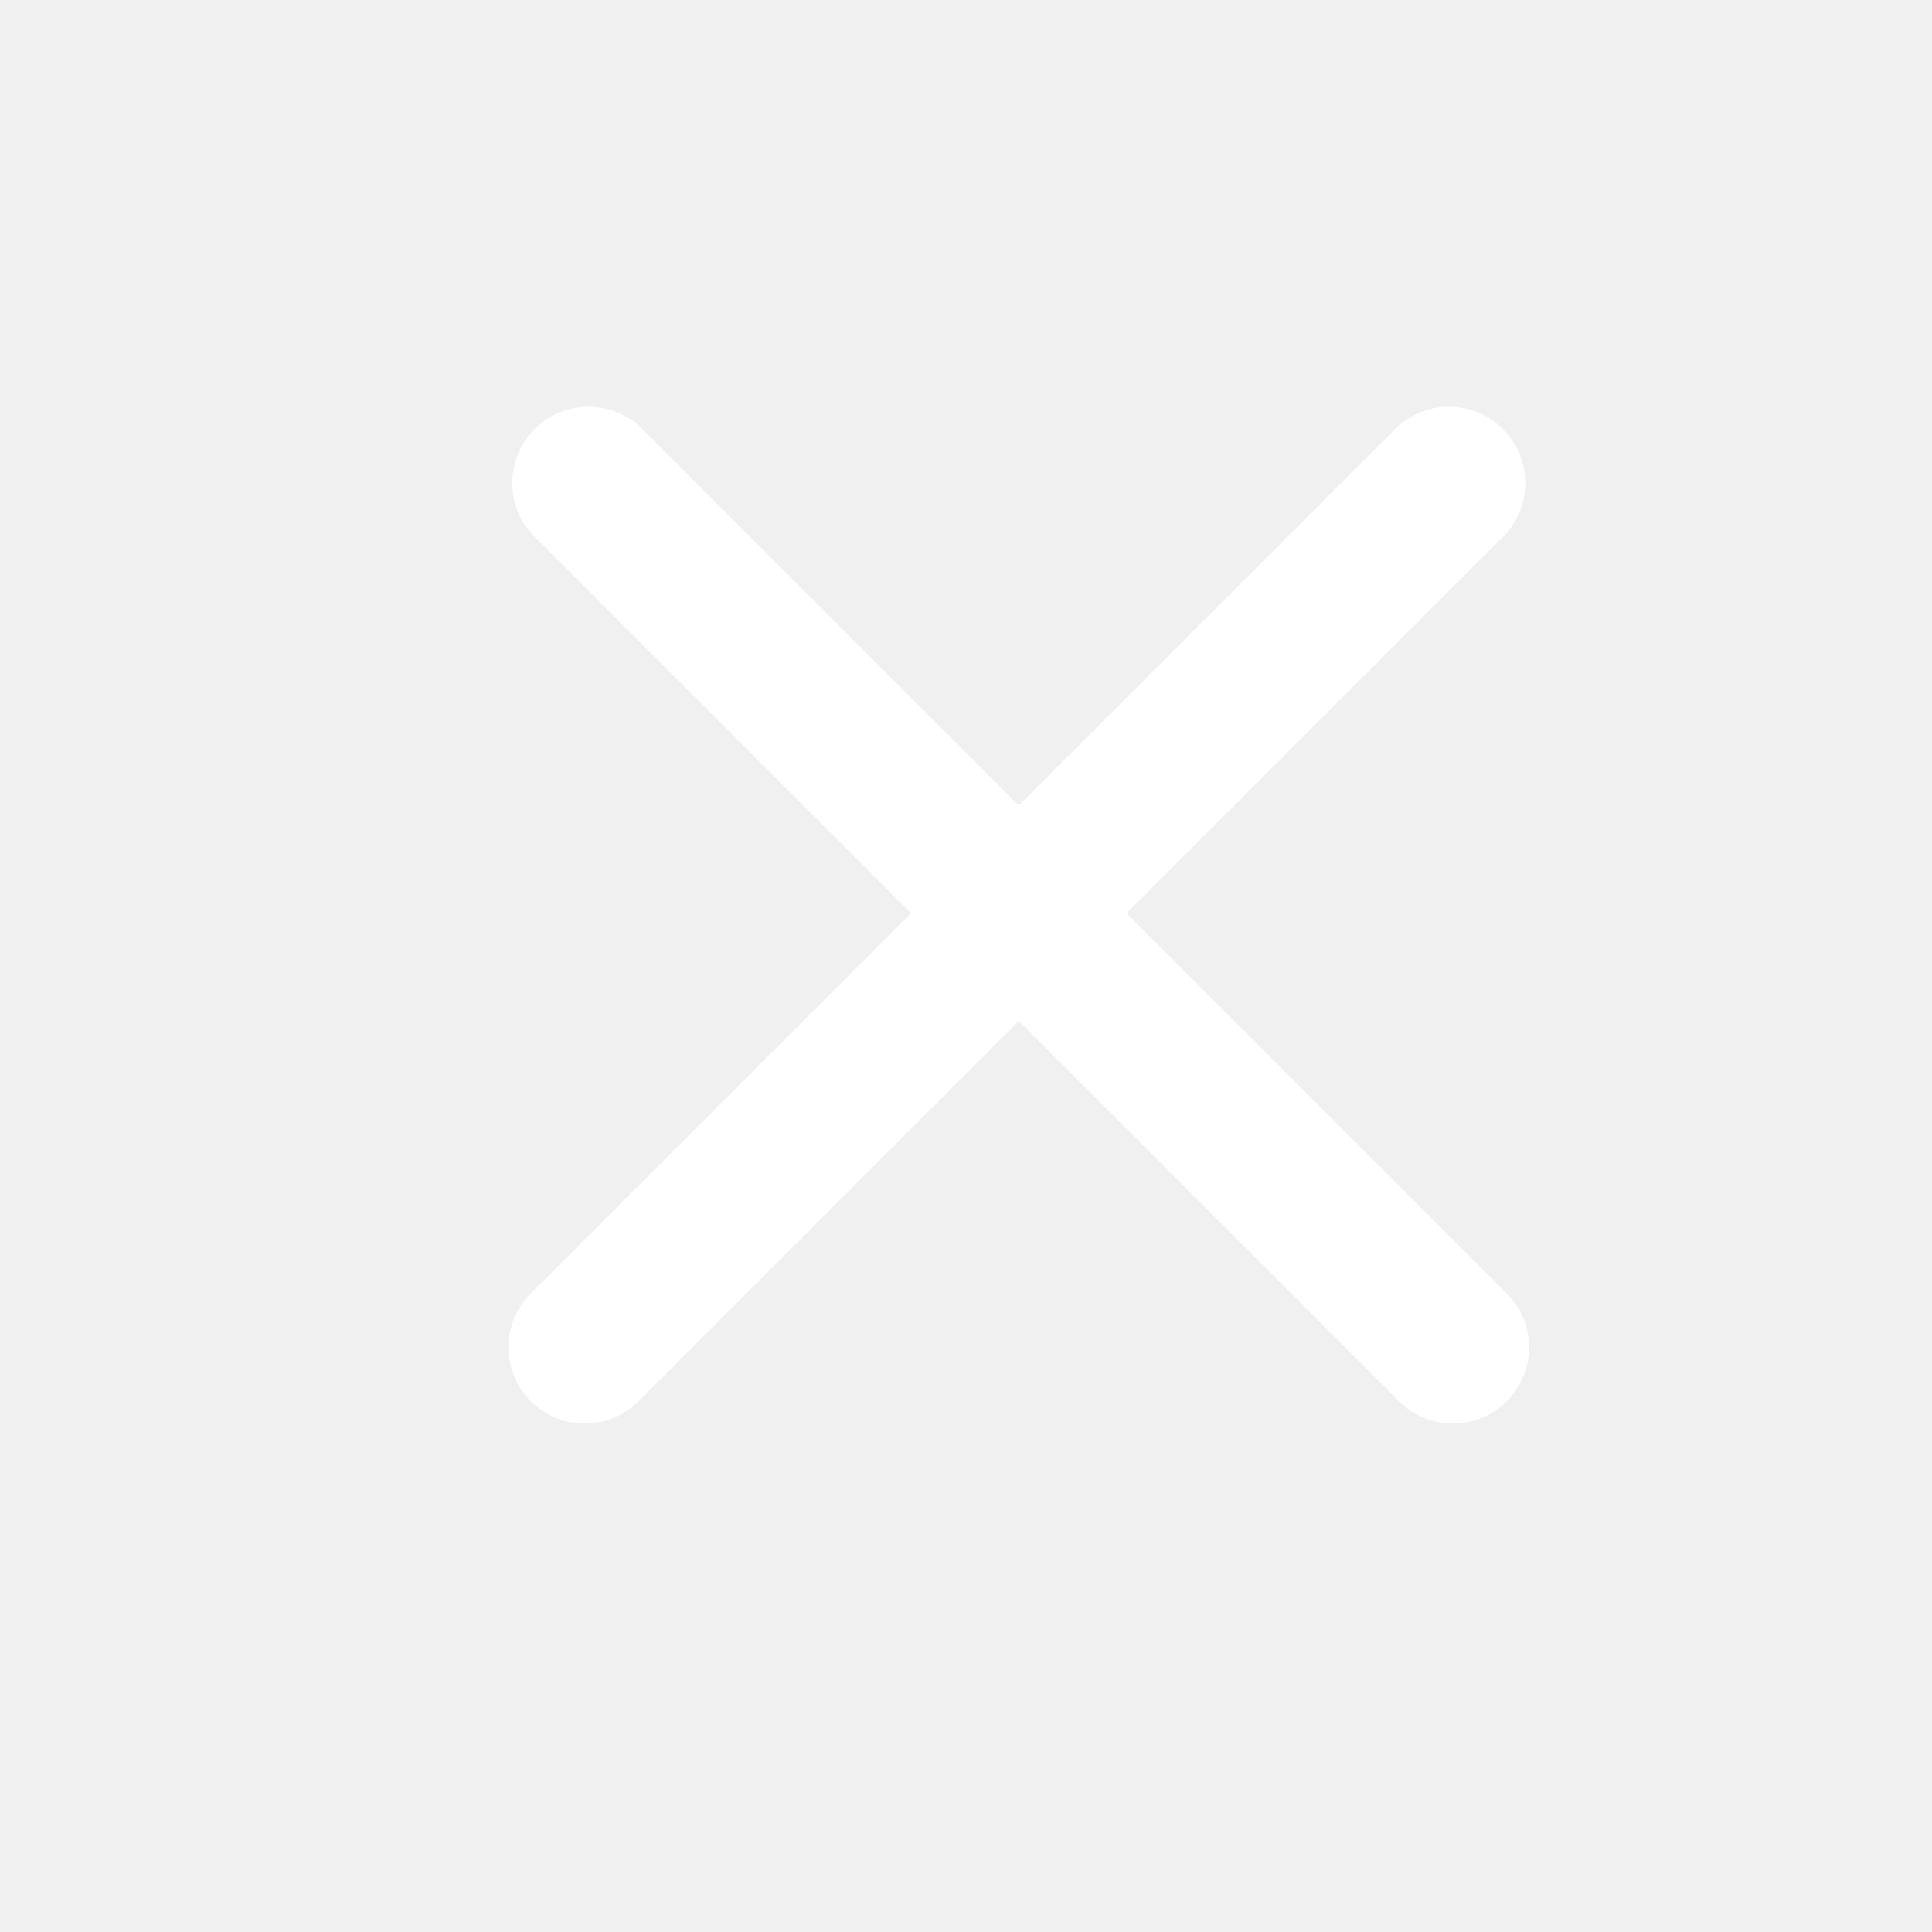
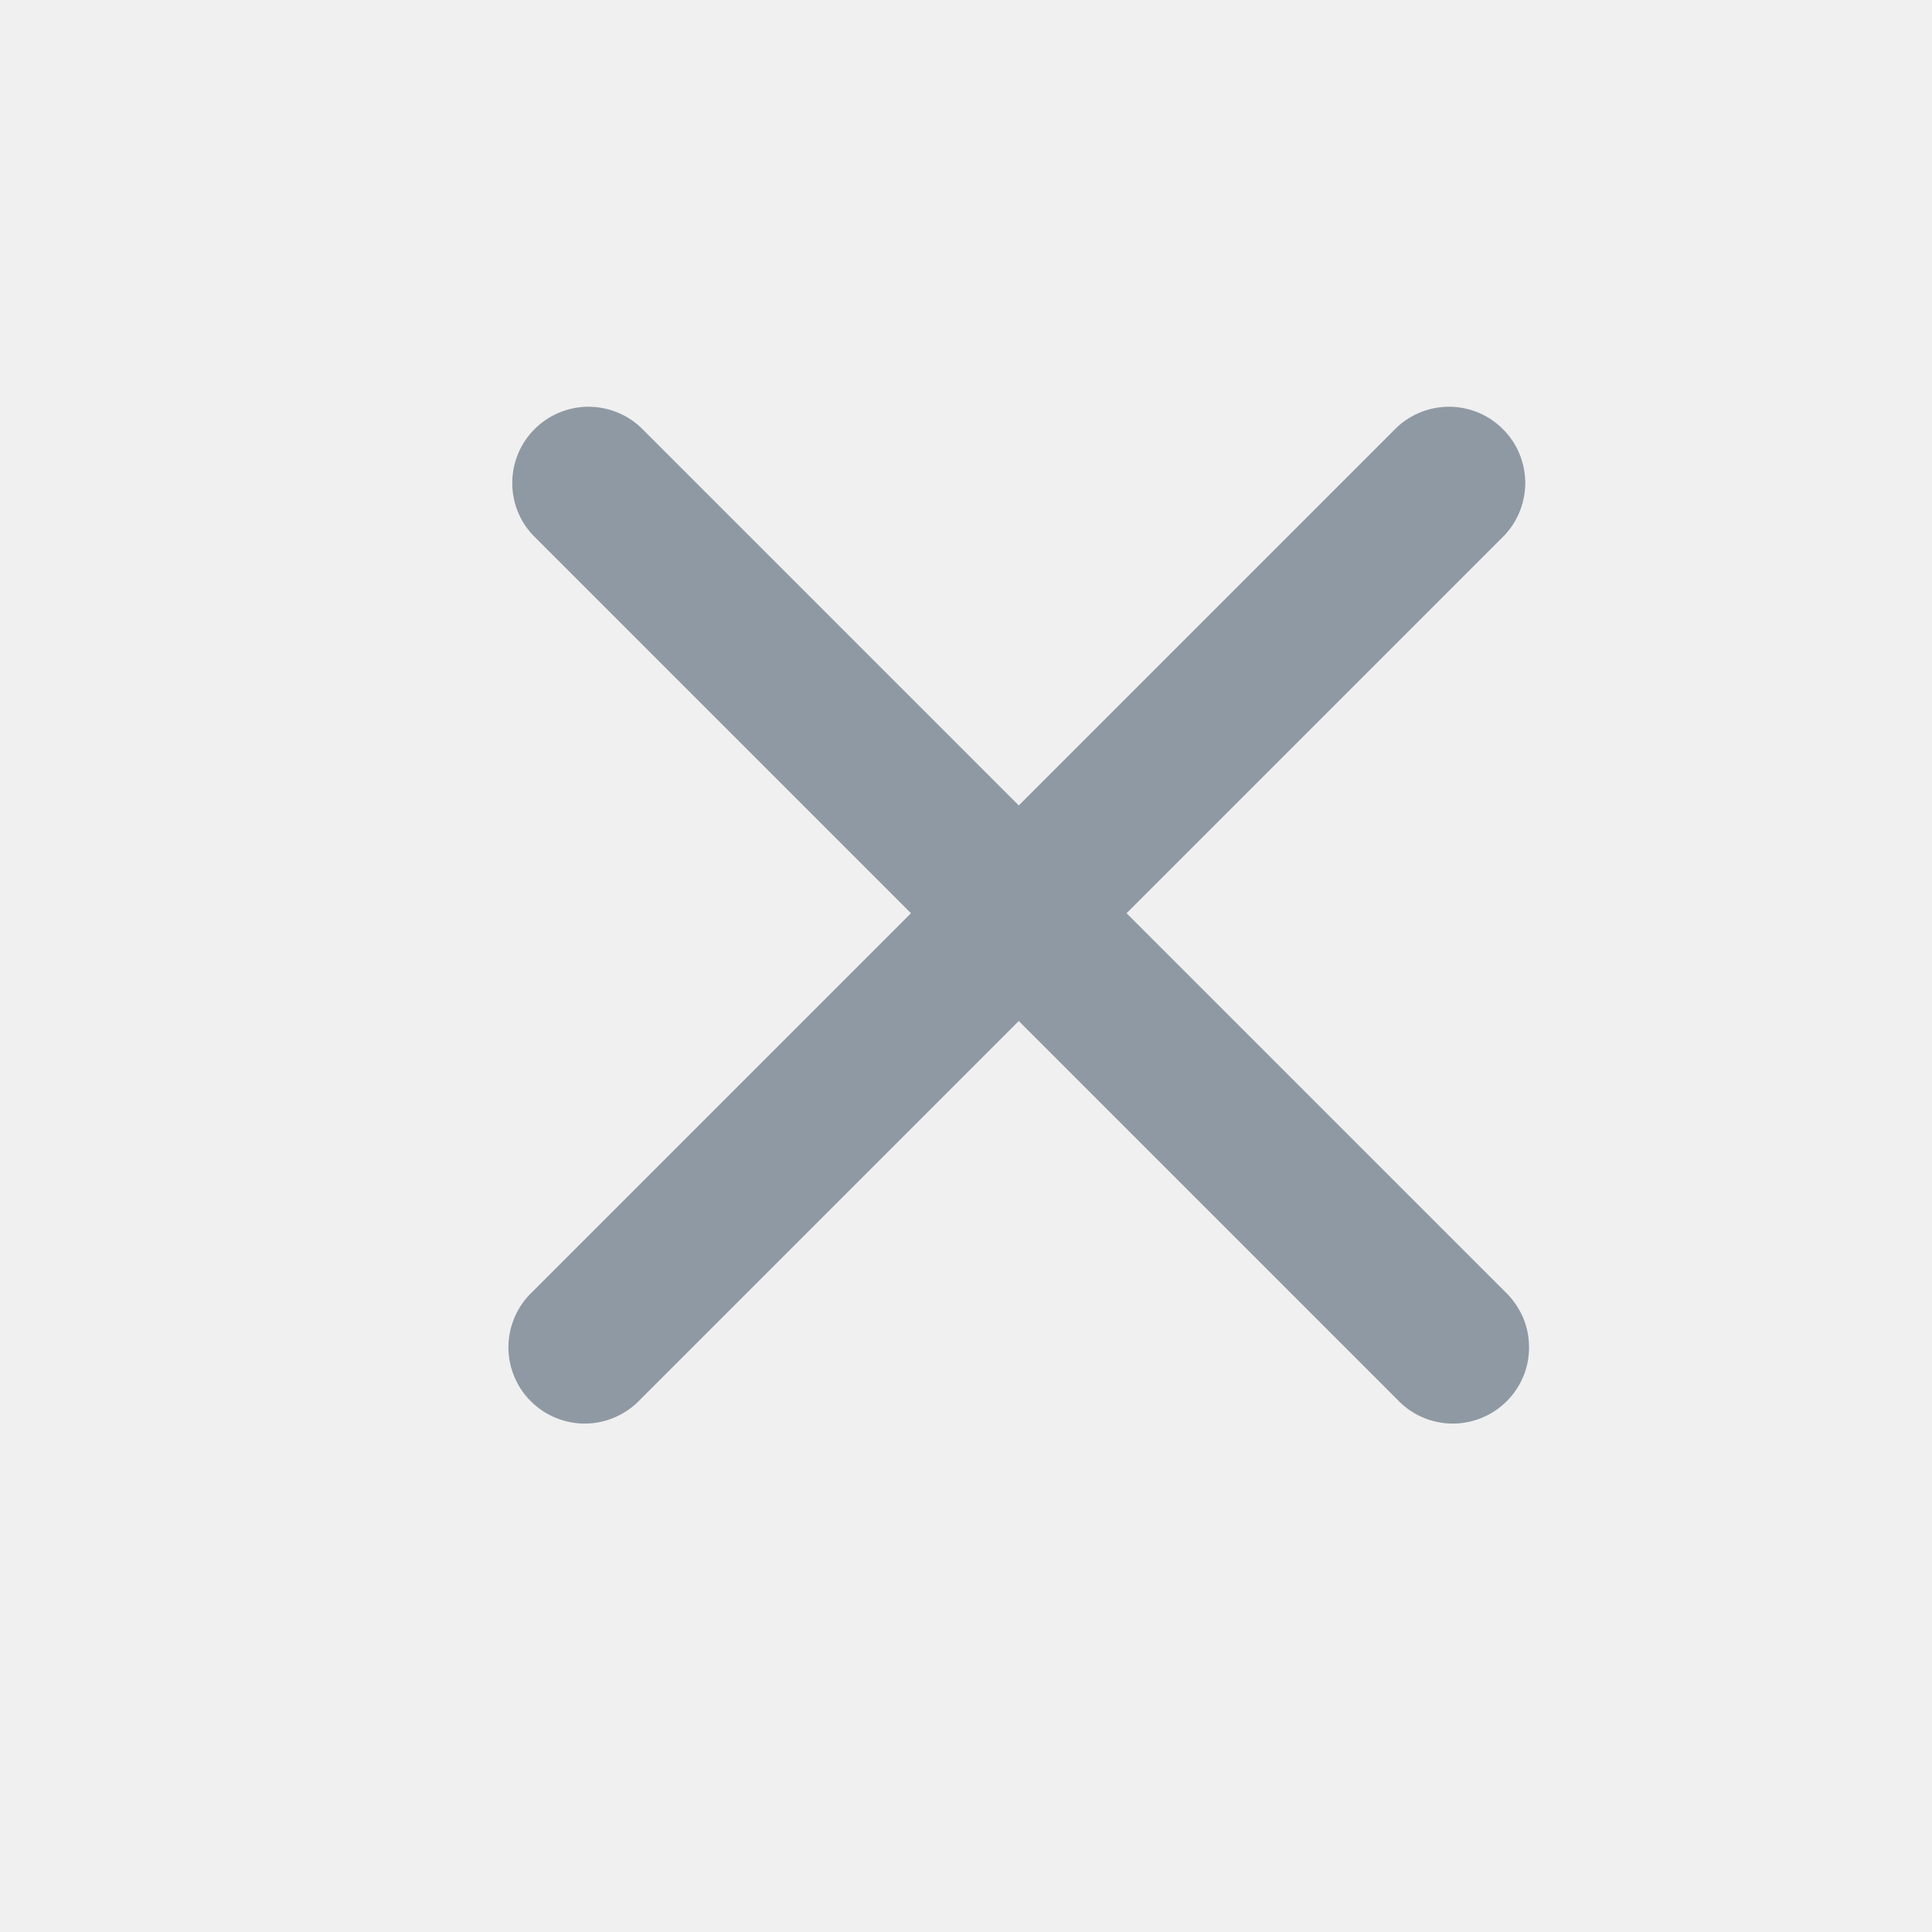
<svg xmlns="http://www.w3.org/2000/svg" width="19" height="19" viewBox="0 0 19 19" fill="none">
-   <path d="M6.299 4.201C6.157 4.069 5.968 3.997 5.774 4C5.58 4.004 5.394 4.082 5.257 4.22C5.12 4.357 5.041 4.542 5.038 4.737C5.034 4.931 5.106 5.119 5.239 5.261L8.959 8.981L5.239 12.701C5.165 12.77 5.106 12.853 5.065 12.945C5.024 13.037 5.002 13.136 5 13.237C4.998 13.338 5.017 13.438 5.055 13.531C5.092 13.624 5.148 13.709 5.22 13.78C5.291 13.851 5.376 13.908 5.469 13.945C5.562 13.983 5.663 14.002 5.763 14C5.864 13.998 5.963 13.976 6.055 13.935C6.147 13.894 6.23 13.835 6.299 13.761L10.019 10.041L13.739 13.761C13.807 13.835 13.89 13.894 13.982 13.935C14.074 13.976 14.174 13.998 14.274 14C14.375 14.002 14.475 13.983 14.568 13.945C14.662 13.908 14.746 13.851 14.818 13.78C14.889 13.709 14.945 13.624 14.983 13.531C15.021 13.438 15.039 13.338 15.037 13.237C15.036 13.136 15.014 13.037 14.973 12.945C14.931 12.853 14.872 12.77 14.799 12.701L11.079 8.981L14.799 5.261C14.931 5.119 15.003 4.931 15 4.737C14.996 4.542 14.918 4.357 14.78 4.22C14.643 4.082 14.457 4.004 14.263 4C14.069 3.997 13.881 4.069 13.739 4.201L10.019 7.921L6.299 4.201Z" fill="white" />
+   <path d="M6.299 4.201C6.157 4.069 5.968 3.997 5.774 4C5.58 4.004 5.394 4.082 5.257 4.22C5.12 4.357 5.041 4.542 5.038 4.737C5.034 4.931 5.106 5.119 5.239 5.261L8.959 8.981L5.239 12.701C5.165 12.77 5.106 12.853 5.065 12.945C5.024 13.037 5.002 13.136 5 13.237C4.998 13.338 5.017 13.438 5.055 13.531C5.092 13.624 5.148 13.709 5.22 13.78C5.291 13.851 5.376 13.908 5.469 13.945C5.562 13.983 5.663 14.002 5.763 14C5.864 13.998 5.963 13.976 6.055 13.935C6.147 13.894 6.23 13.835 6.299 13.761L10.019 10.041L13.739 13.761C13.807 13.835 13.89 13.894 13.982 13.935C14.074 13.976 14.174 13.998 14.274 14C14.375 14.002 14.475 13.983 14.568 13.945C14.662 13.908 14.746 13.851 14.818 13.78C14.889 13.709 14.945 13.624 14.983 13.531C15.021 13.438 15.039 13.338 15.037 13.237C15.036 13.136 15.014 13.037 14.973 12.945C14.931 12.853 14.872 12.77 14.799 12.701L11.079 8.981L14.799 5.261C14.931 5.119 15.003 4.931 15 4.737C14.996 4.542 14.918 4.357 14.78 4.22C14.643 4.082 14.457 4.004 14.263 4C14.069 3.997 13.881 4.069 13.739 4.201L10.019 7.921L6.299 4.201Z" fill="#8F99A3" />
</svg>
